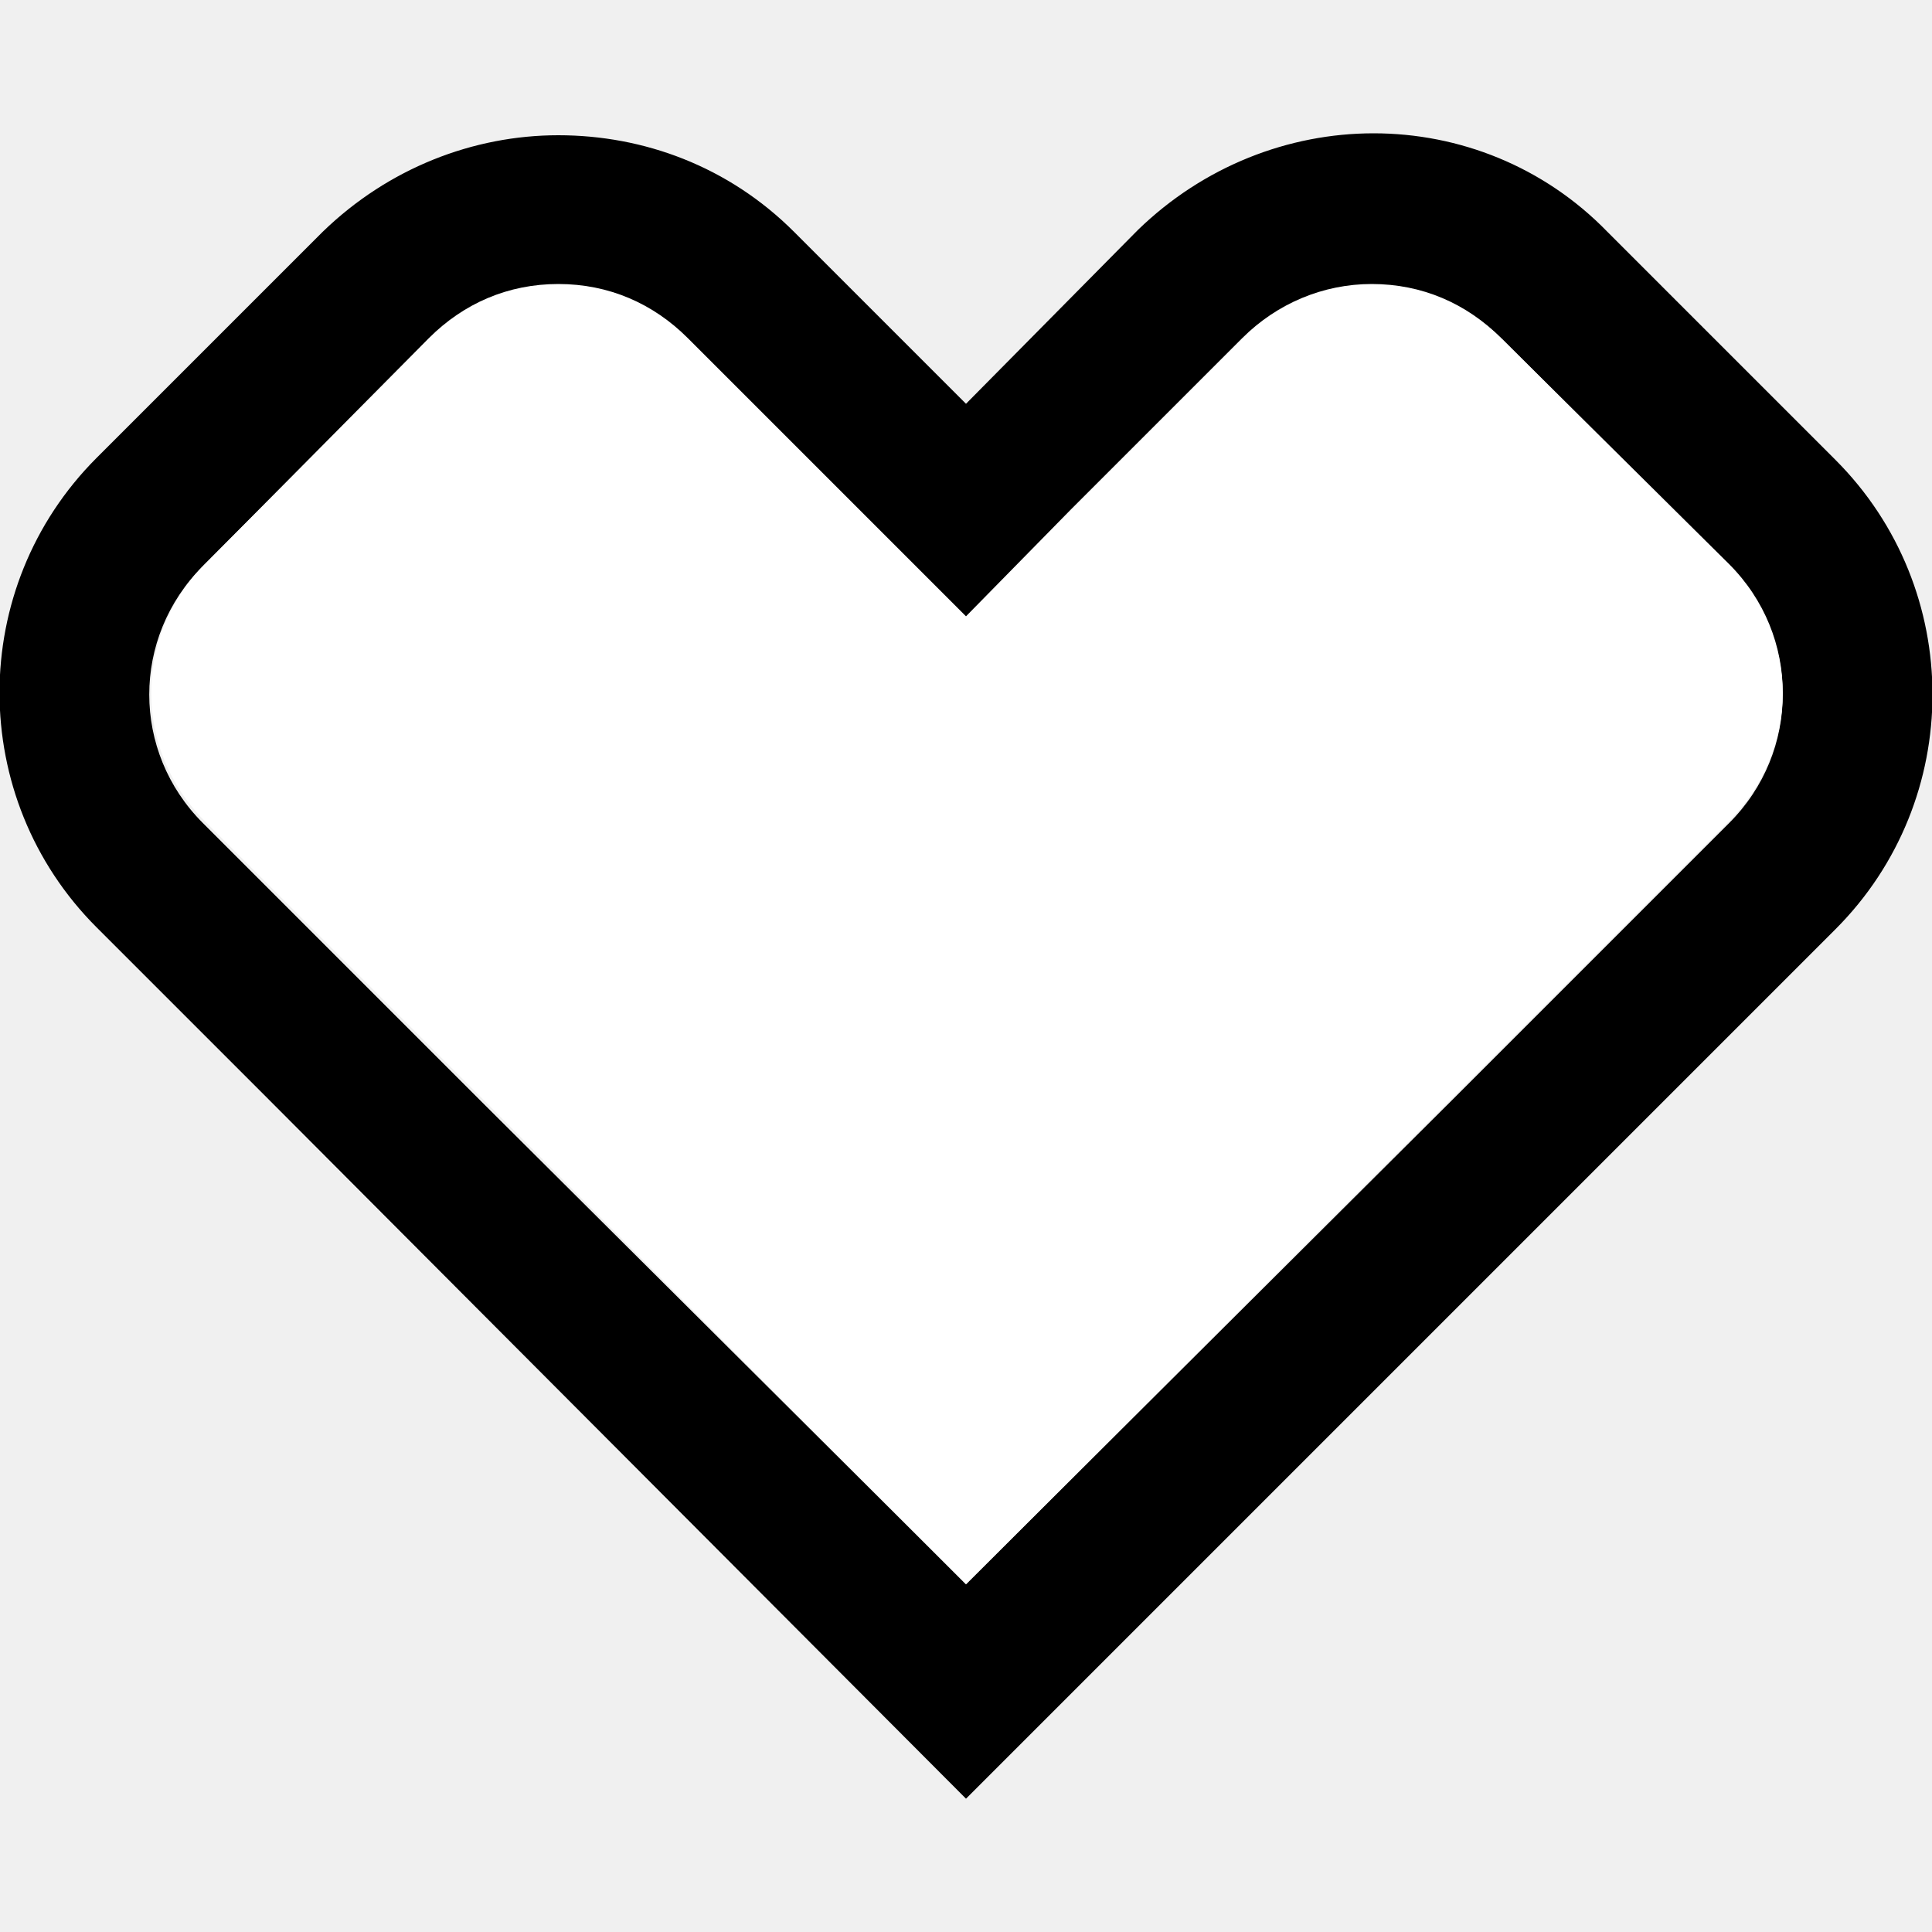
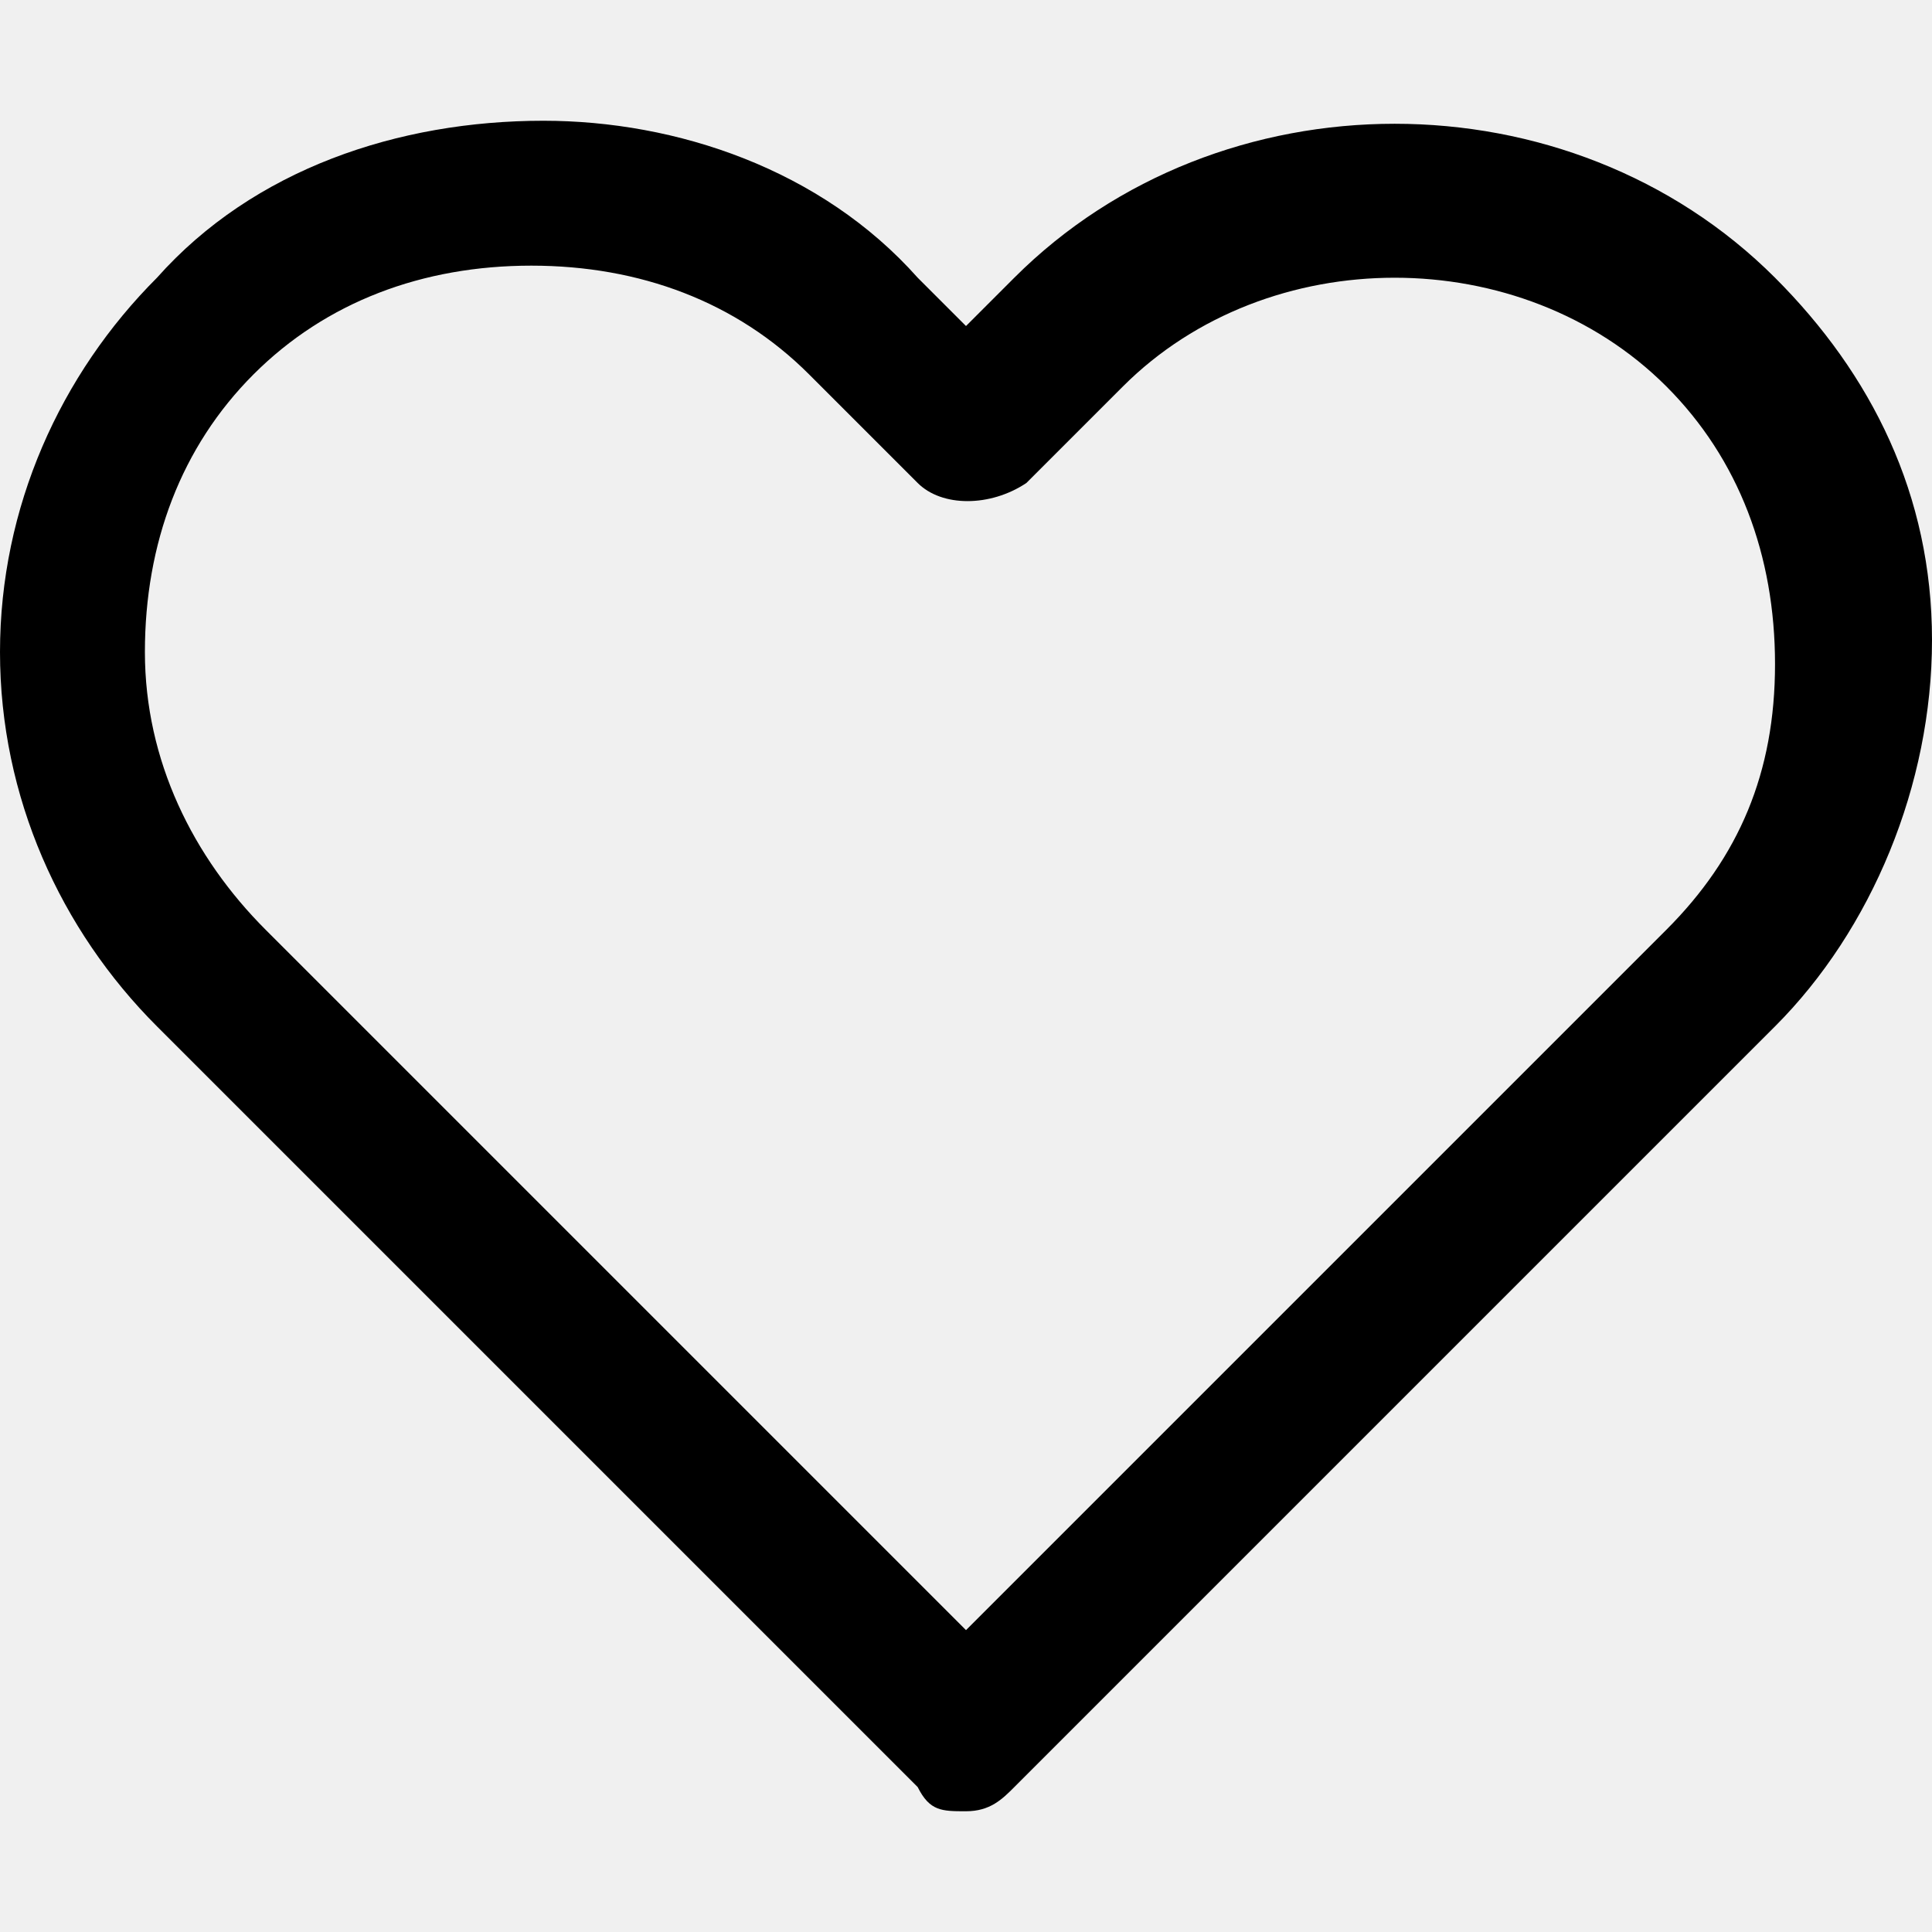
- <svg xmlns="http://www.w3.org/2000/svg" viewBox="0 0 100 100">
-   <path d="M71.1 14.8c2.5 0 4.9 1 6.7 2.8l11.7 11.7c3.7 3.7 3.7 9.6 0 13.3l-8.9 8.9-5.4 5.4L50 82 24.9 57l-5.5-5.5-8.9-8.9c-3.7-3.7-3.7-9.6 0-13.3l11.7-11.7c1.8-1.8 4.1-2.8 6.7-2.8 2.5 0 4.9 1 6.7 2.8l8.9 8.9L50 32l5.5-5.5 8.9-8.9c1.8-1.9 4.1-2.8 6.7-2.8m0-7.9c-4.4 0-8.8 1.7-12.2 5l-8.9 9-8.9-8.9c-3.4-3.4-7.8-5-12.2-5-4.4 0-8.8 1.7-12.2 5L5 23.7C-1.7 30.4-1.7 41.3 5 48l8.9 8.9L50 93.1 86.1 57l8.9-8.9c6.7-6.7 6.7-17.6 0-24.3L83.2 12c-3.3-3.4-7.7-5.1-12.1-5.1z" />
-   <path fill="#FFF" d="M77.7 17.5c-1.8-1.8-4.1-2.8-6.7-2.8-2.5 0-4.9 1-6.7 2.8l-8.9 8.9-5.4 5.5-5.5-5.5-8.9-8.9c-1.8-1.8-4.1-2.8-6.7-2.8s-4.9 1-6.7 2.8L10.6 29.2c-3.7 3.7-3.7 9.6 0 13.3l8.9 8.9 5.5 5.5L50 82l25.2-25.2 5.4-5.4 8.9-8.9c3.7-3.7 3.7-9.6 0-13.3L77.7 17.5z" />
+ <svg xmlns="http://www.w3.org/2000/svg" id="Layer_1" viewBox="0 0 16 16">
+   <style>.st0{fill:#010101;} .st1{fill-rule:evenodd;clip-rule:evenodd;fill:#FFFFFF;} .st2{fill-rule:evenodd;clip-rule:evenodd;fill:#144BA0;} .st3{fill:#FECF0C;} .st4{fill:#5B3C18;} .st5{fill:#FFFFFF;} .st6{fill:#D1D3D4;} .st7{fill:#0A67B2;} .st8{fill:#FAA634;} .st9{fill:#ED1C24;} .st10{fill:#FAA61A;} .st11{fill:#0078A9;} .st12{fill:#03A550;} .st13{fill:#0C72BA;} .st14{fill:#EB2227;} .st15{fill:#F58220;} .st16{fill:#14467A;} .st17{fill:#0078BF;} .st18{fill:#005189;} .st19{fill:#ED7220;} .st20{fill:#1E439B;} .st21{fill:#A7A9AC;}</style>
+   <path d="M14.7 2.3C13 .6 10.1.6 8.4 2.3l-.4.4-.4-.4C6.8 1.4 5.6 1 4.5 1c-1.2 0-2.4.4-3.2 1.3C.5 3.1 0 4.2 0 5.4c0 1.2.5 2.3 1.3 3.1l6.3 6.3c.1.2.2.2.4.2s.3-.1.4-.2l6.3-6.3c.8-.8 1.3-2 1.3-3.2s-.5-2.2-1.3-3zm-.9 5.4L8 13.5 2.2 7.7c-.6-.6-1-1.4-1-2.3 0-.9.3-1.7.9-2.3.6-.6 1.4-.9 2.3-.9.9 0 1.7.3 2.3.9l.9.9c.2.2.6.2.9 0l.8-.8c1.2-1.2 3.3-1.2 4.5 0 .6.6.9 1.4.9 2.3s-.3 1.6-.9 2.2z" />
</svg>
